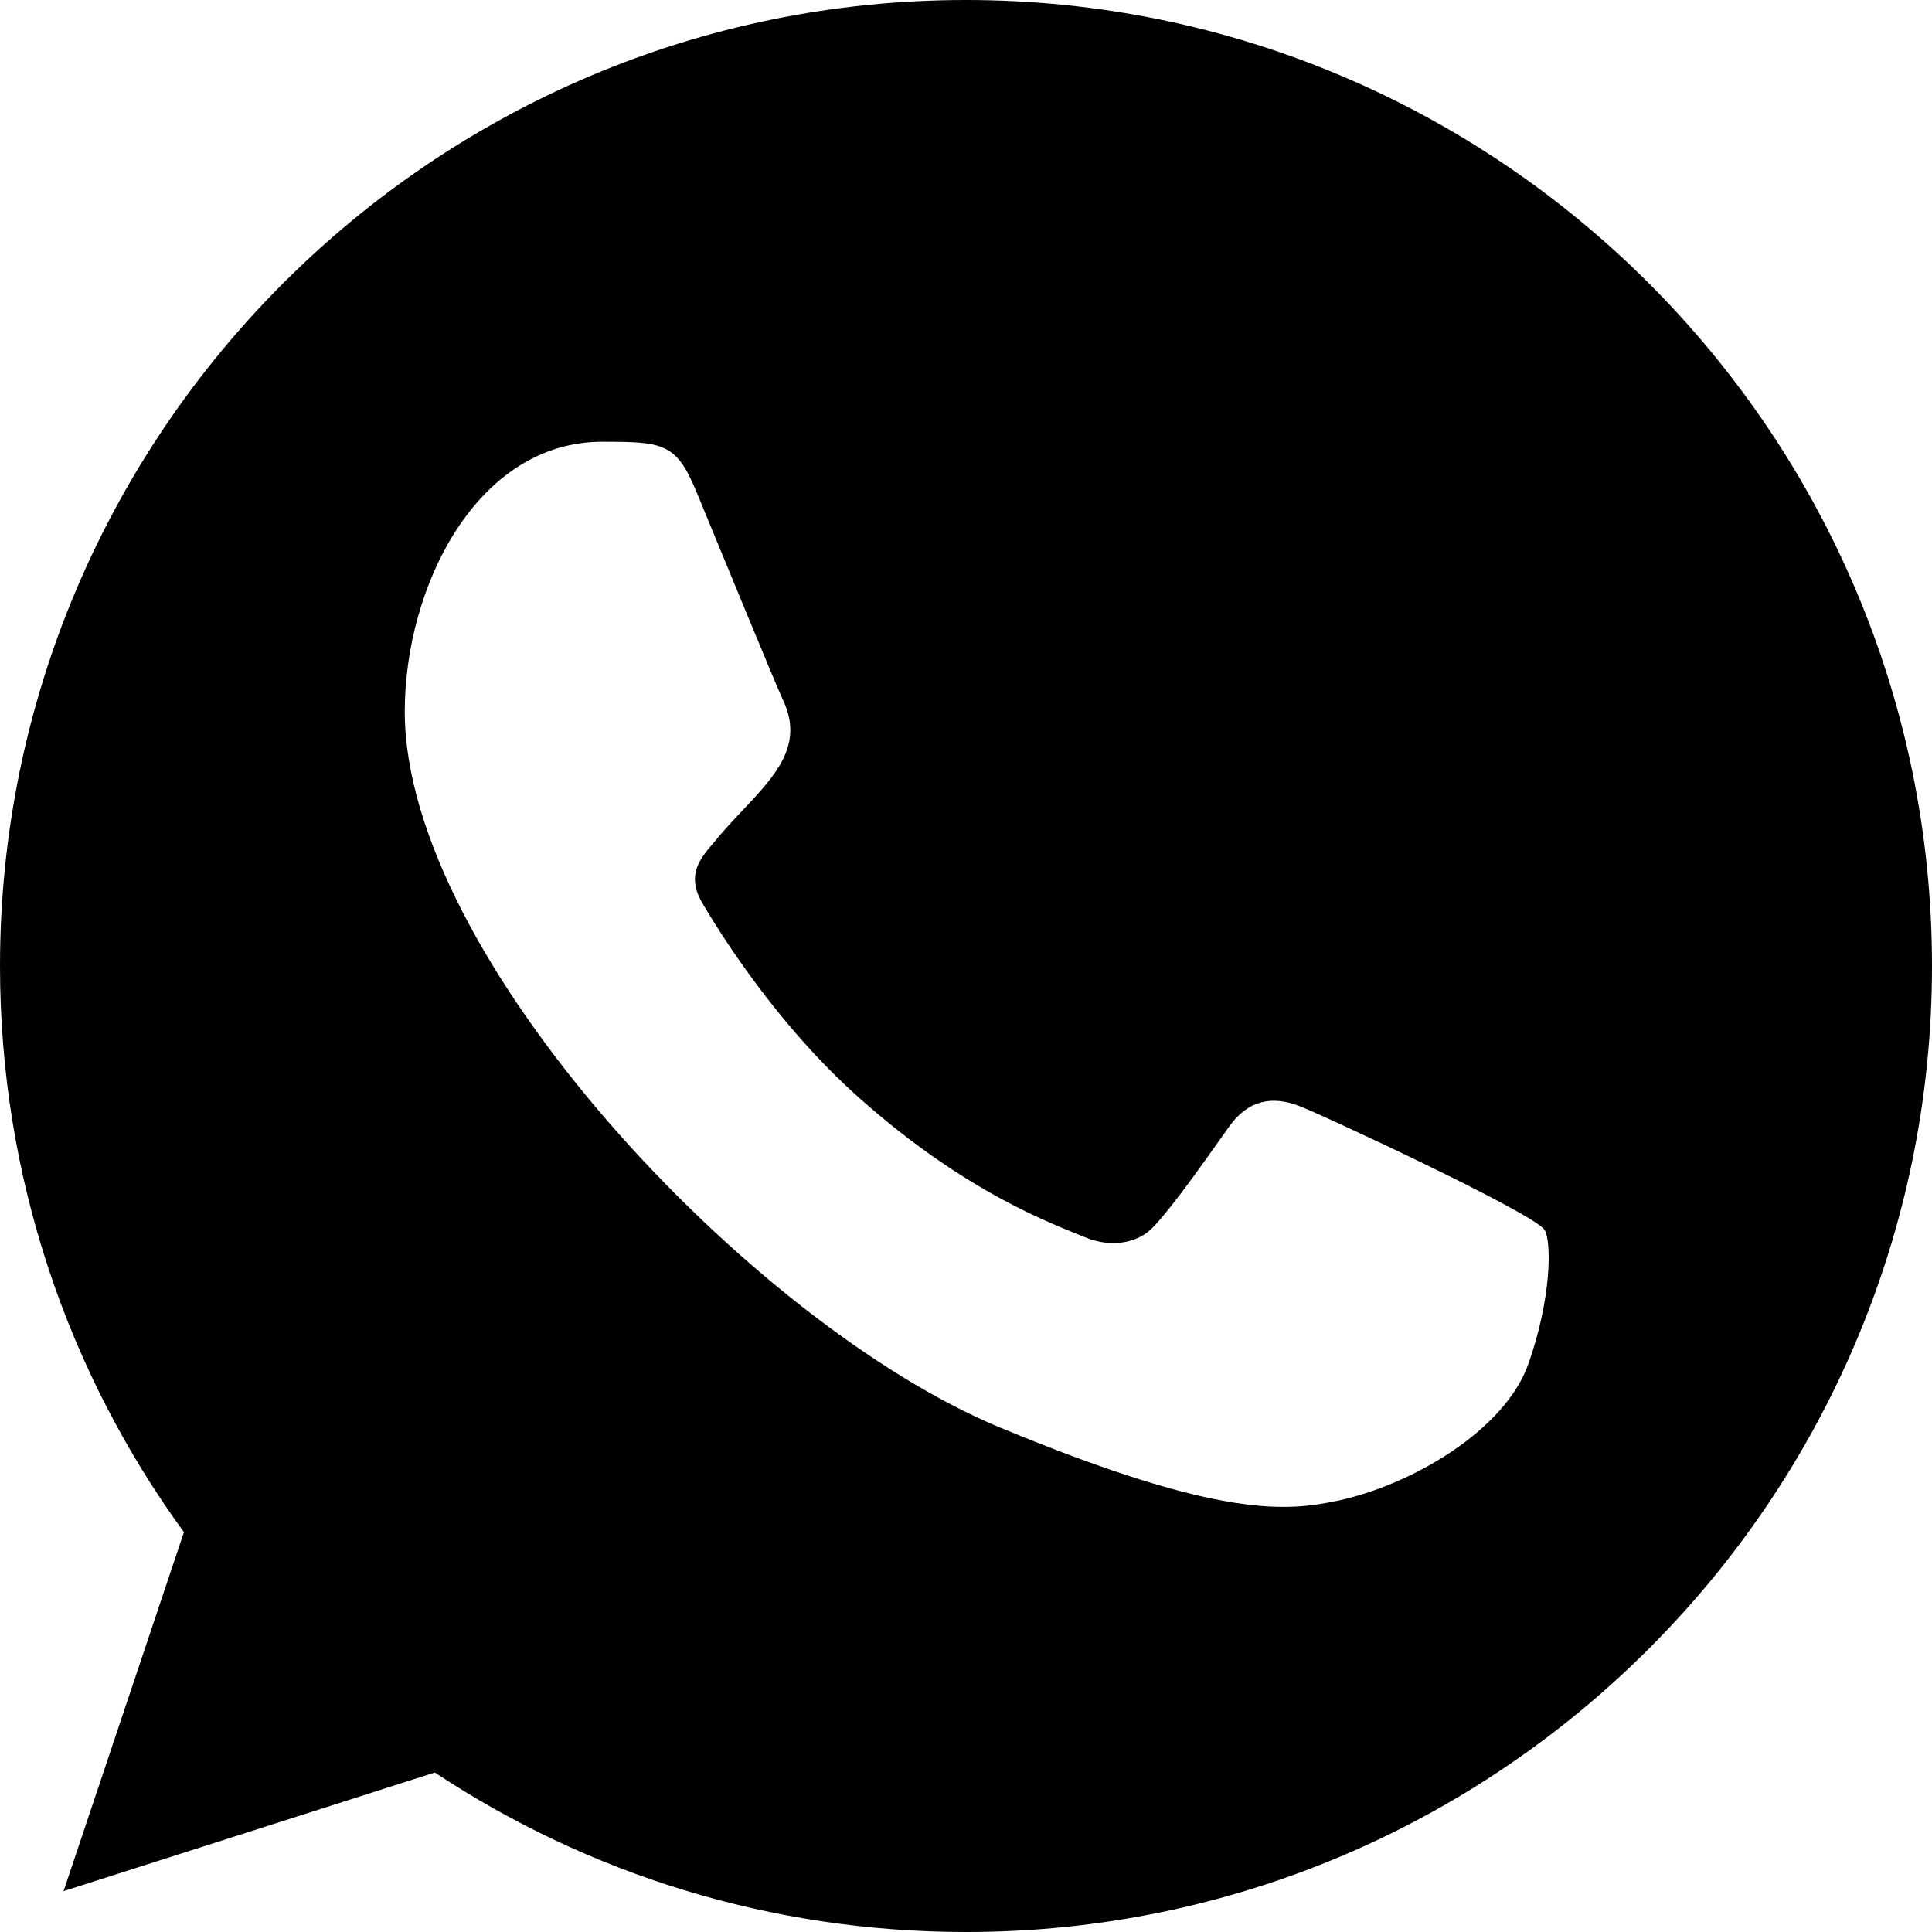
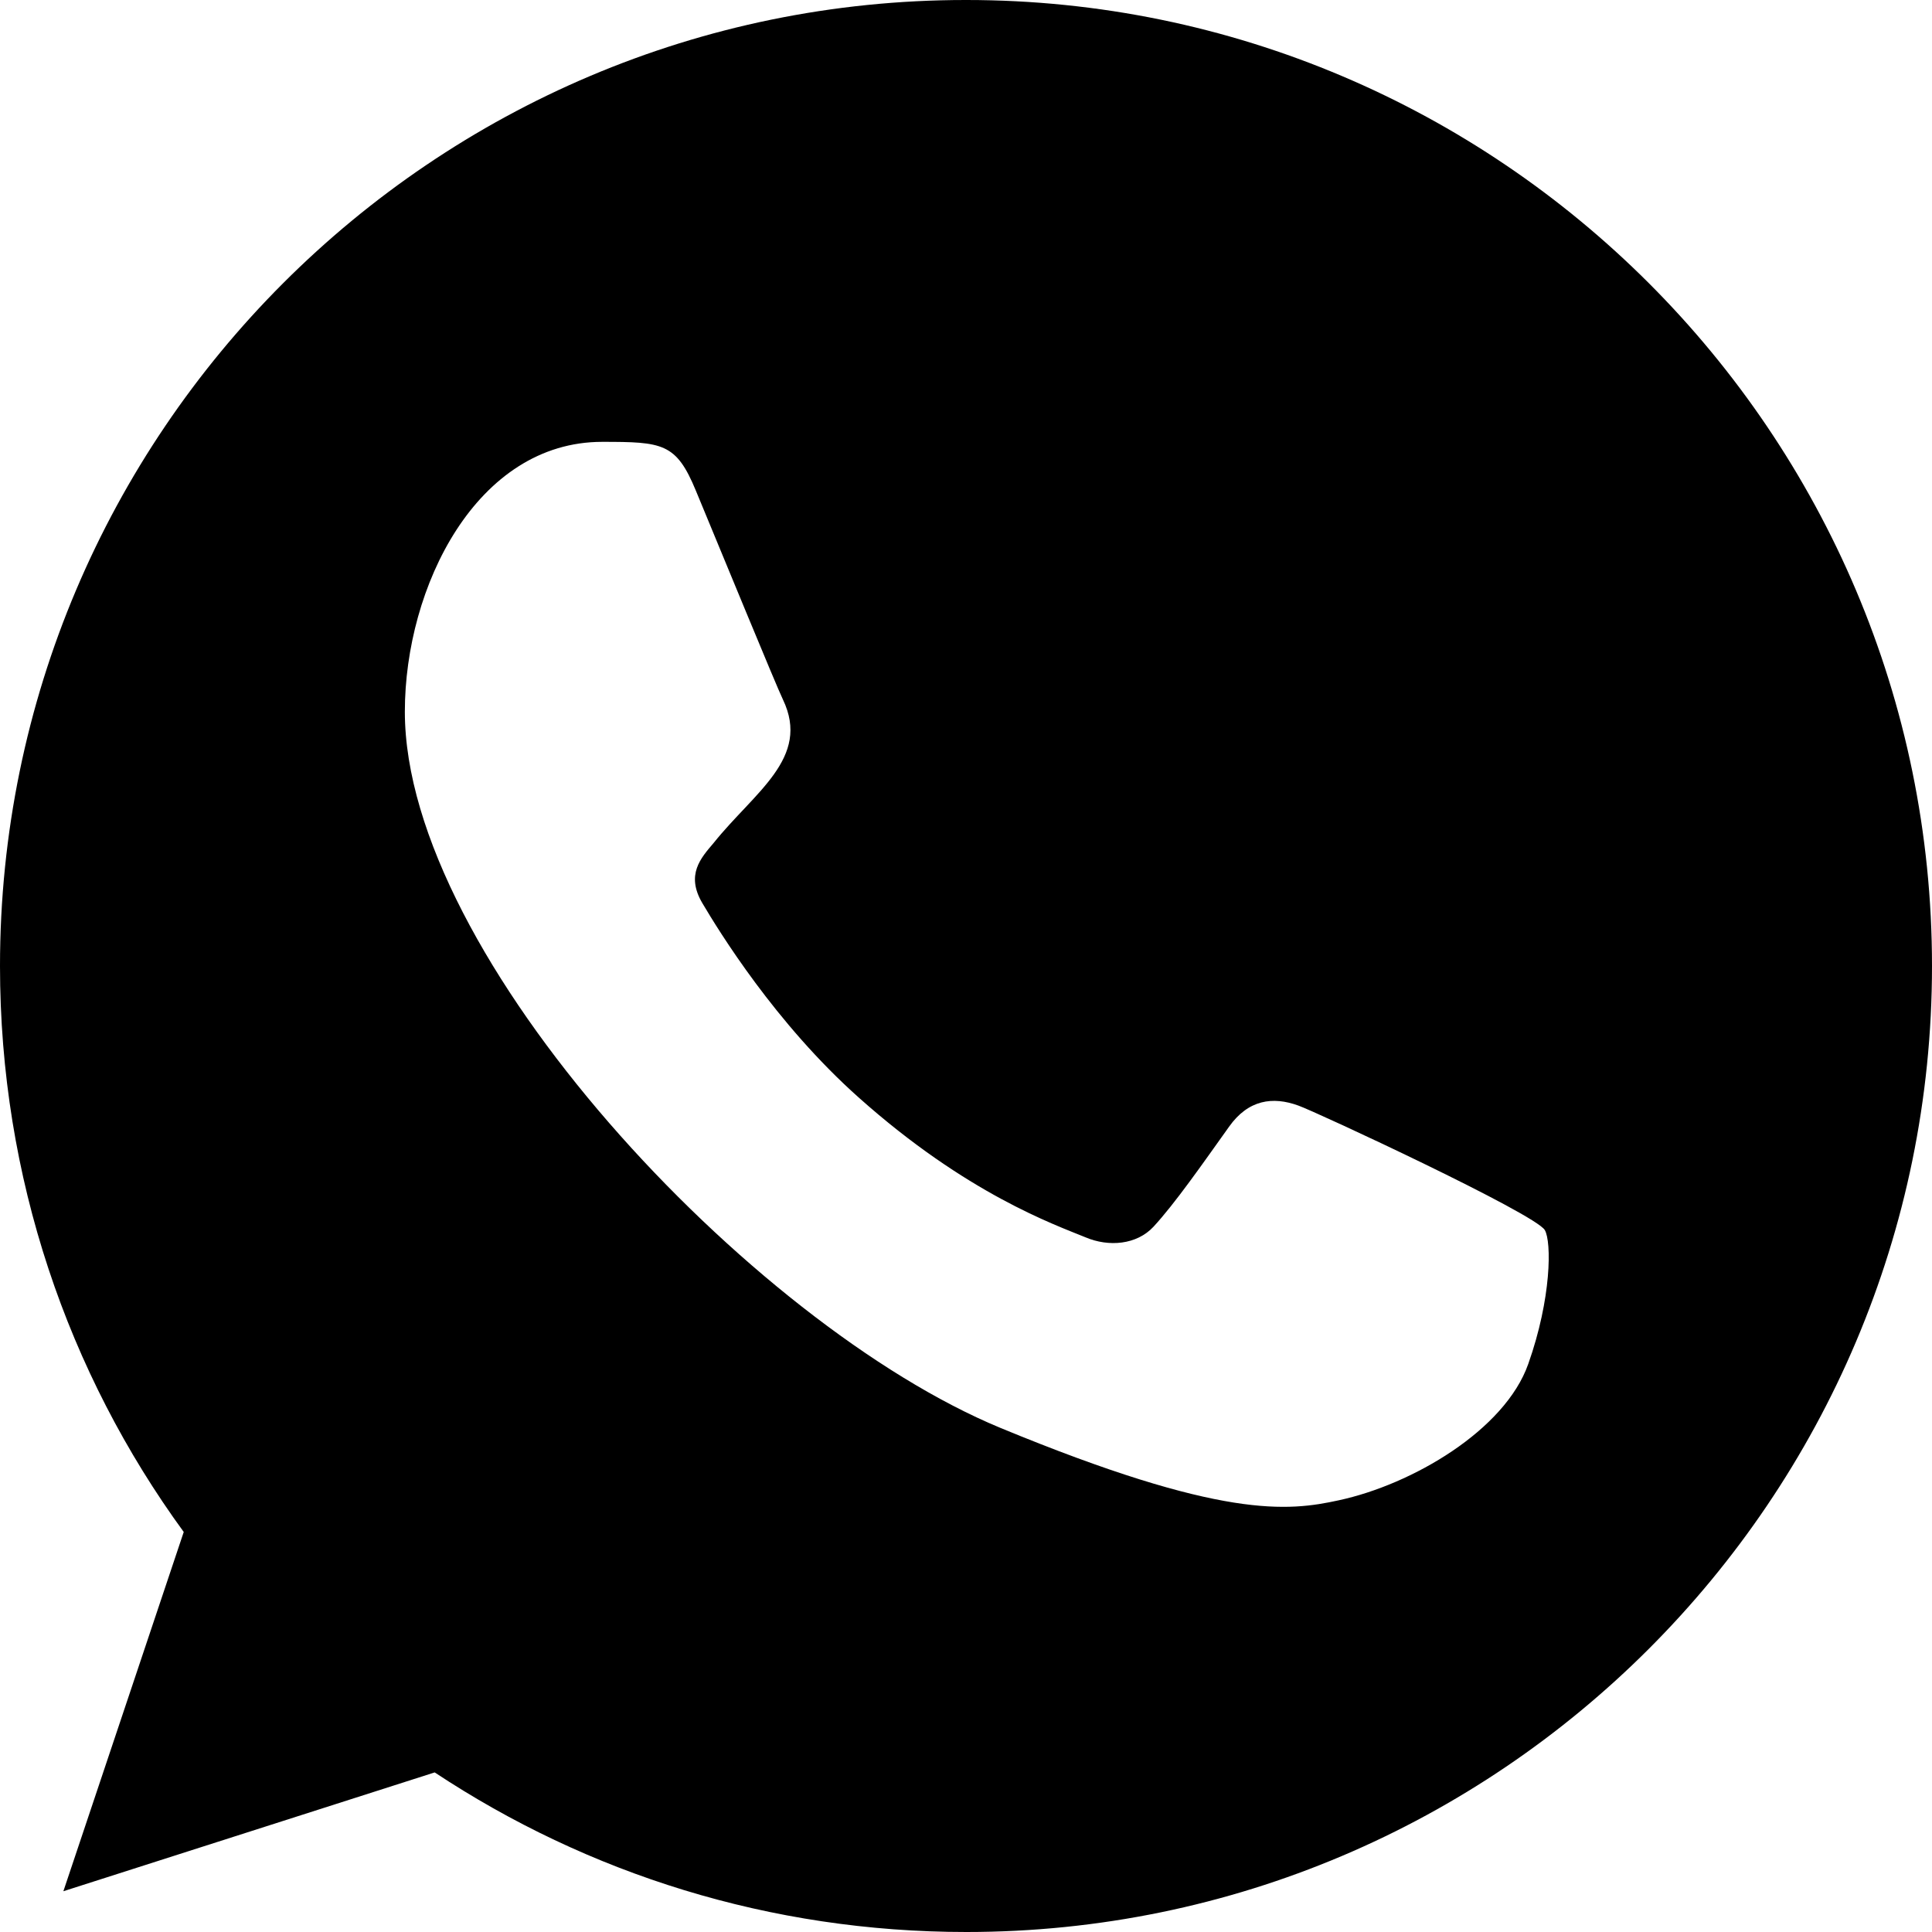
- <svg xmlns="http://www.w3.org/2000/svg" width="800px" height="800px" viewBox="0 0 20 20" version="1.1">
-   <defs>
- 
- </defs>
-   <g id="Page-1" stroke="none" stroke-width="1" fill="none" fill-rule="evenodd">
-     <g id="Dribbble-Light-Preview" transform="translate(-300, -7599)" fill="#000000">
-       <g id="icons" transform="translate(56, 160)">
-         <path d="M259.821,7453.121 C259.58,7453.803 258.622,7454.368 257.858,7454.533 C257.335,7454.644 256.653,7454.732 254.355,7453.779 C251.774,7452.71 248.19,7448.901 248.19,7446.366 C248.19,7445.076 248.934,7443.573 250.235,7443.573 C250.861,7443.573 250.999,7443.585 251.205,7444.08 C251.446,7444.662 252.034,7446.096 252.104,7446.243 C252.393,7446.846 251.81,7447.199 251.387,7447.725 C251.252,7447.883 251.099,7448.054 251.27,7448.348 C251.44,7448.636 252.028,7449.594 252.892,7450.363 C254.008,7451.358 254.913,7451.675 255.237,7451.81 C255.478,7451.91 255.766,7451.887 255.942,7451.699 C256.165,7451.458 256.442,7451.058 256.724,7450.663 C256.923,7450.381 257.176,7450.346 257.441,7450.446 C257.62,7450.508 259.895,7451.565 259.991,7451.734 C260.062,7451.857 260.062,7452.439 259.821,7453.121 M254.002,7439 L253.997,7439 L253.997,7439 C248.484,7439 244,7443.485 244,7449 C244,7451.187 244.705,7453.215 245.904,7454.861 L244.658,7458.577 L248.501,7457.349 C250.082,7458.395 251.969,7459 254.002,7459 C259.515,7459 264,7454.515 264,7449 C264,7443.485 259.515,7439 254.002,7439" id="whatsapp-[#128]">
- 
- </path>
-       </g>
-     </g>
+ <svg xmlns="http://www.w3.org/2000/svg" width="20px" height="20px" viewBox="0 0 20 20" version="1.1">
+   <g id="surface1">
+     <path style=" stroke:none;fill-rule:evenodd;fill:rgb(0%,0%,0%);fill-opacity:1;" d="M 15.82 14.121 C 15.578 14.805 14.621 15.367 13.859 15.531 C 13.336 15.645 12.652 15.73 10.355 14.781 C 7.773 13.711 4.191 9.902 4.191 7.367 C 4.191 6.074 4.934 4.574 6.234 4.574 C 6.859 4.574 7 4.586 7.203 5.078 C 7.445 5.66 8.035 7.098 8.105 7.242 C 8.395 7.848 7.809 8.199 7.387 8.727 C 7.254 8.883 7.098 9.055 7.27 9.348 C 7.441 9.637 8.027 10.594 8.891 11.363 C 10.008 12.359 10.914 12.676 11.238 12.809 C 11.477 12.91 11.766 12.887 11.941 12.699 C 12.164 12.457 12.441 12.059 12.723 11.664 C 12.922 11.383 13.176 11.348 13.441 11.445 C 13.621 11.508 15.895 12.566 15.992 12.734 C 16.062 12.855 16.062 13.438 15.82 14.121 M 10.004 0 L 9.996 0 C 4.484 0 0 4.484 0 10 C 0 12.188 0.703 14.215 1.902 15.859 L 0.656 19.578 L 4.5 18.348 C 6.082 19.395 7.969 20 10.004 20 C 15.516 20 20 15.516 20 10 C 20 4.484 15.516 0 10.004 0 " />
  </g>
</svg>
